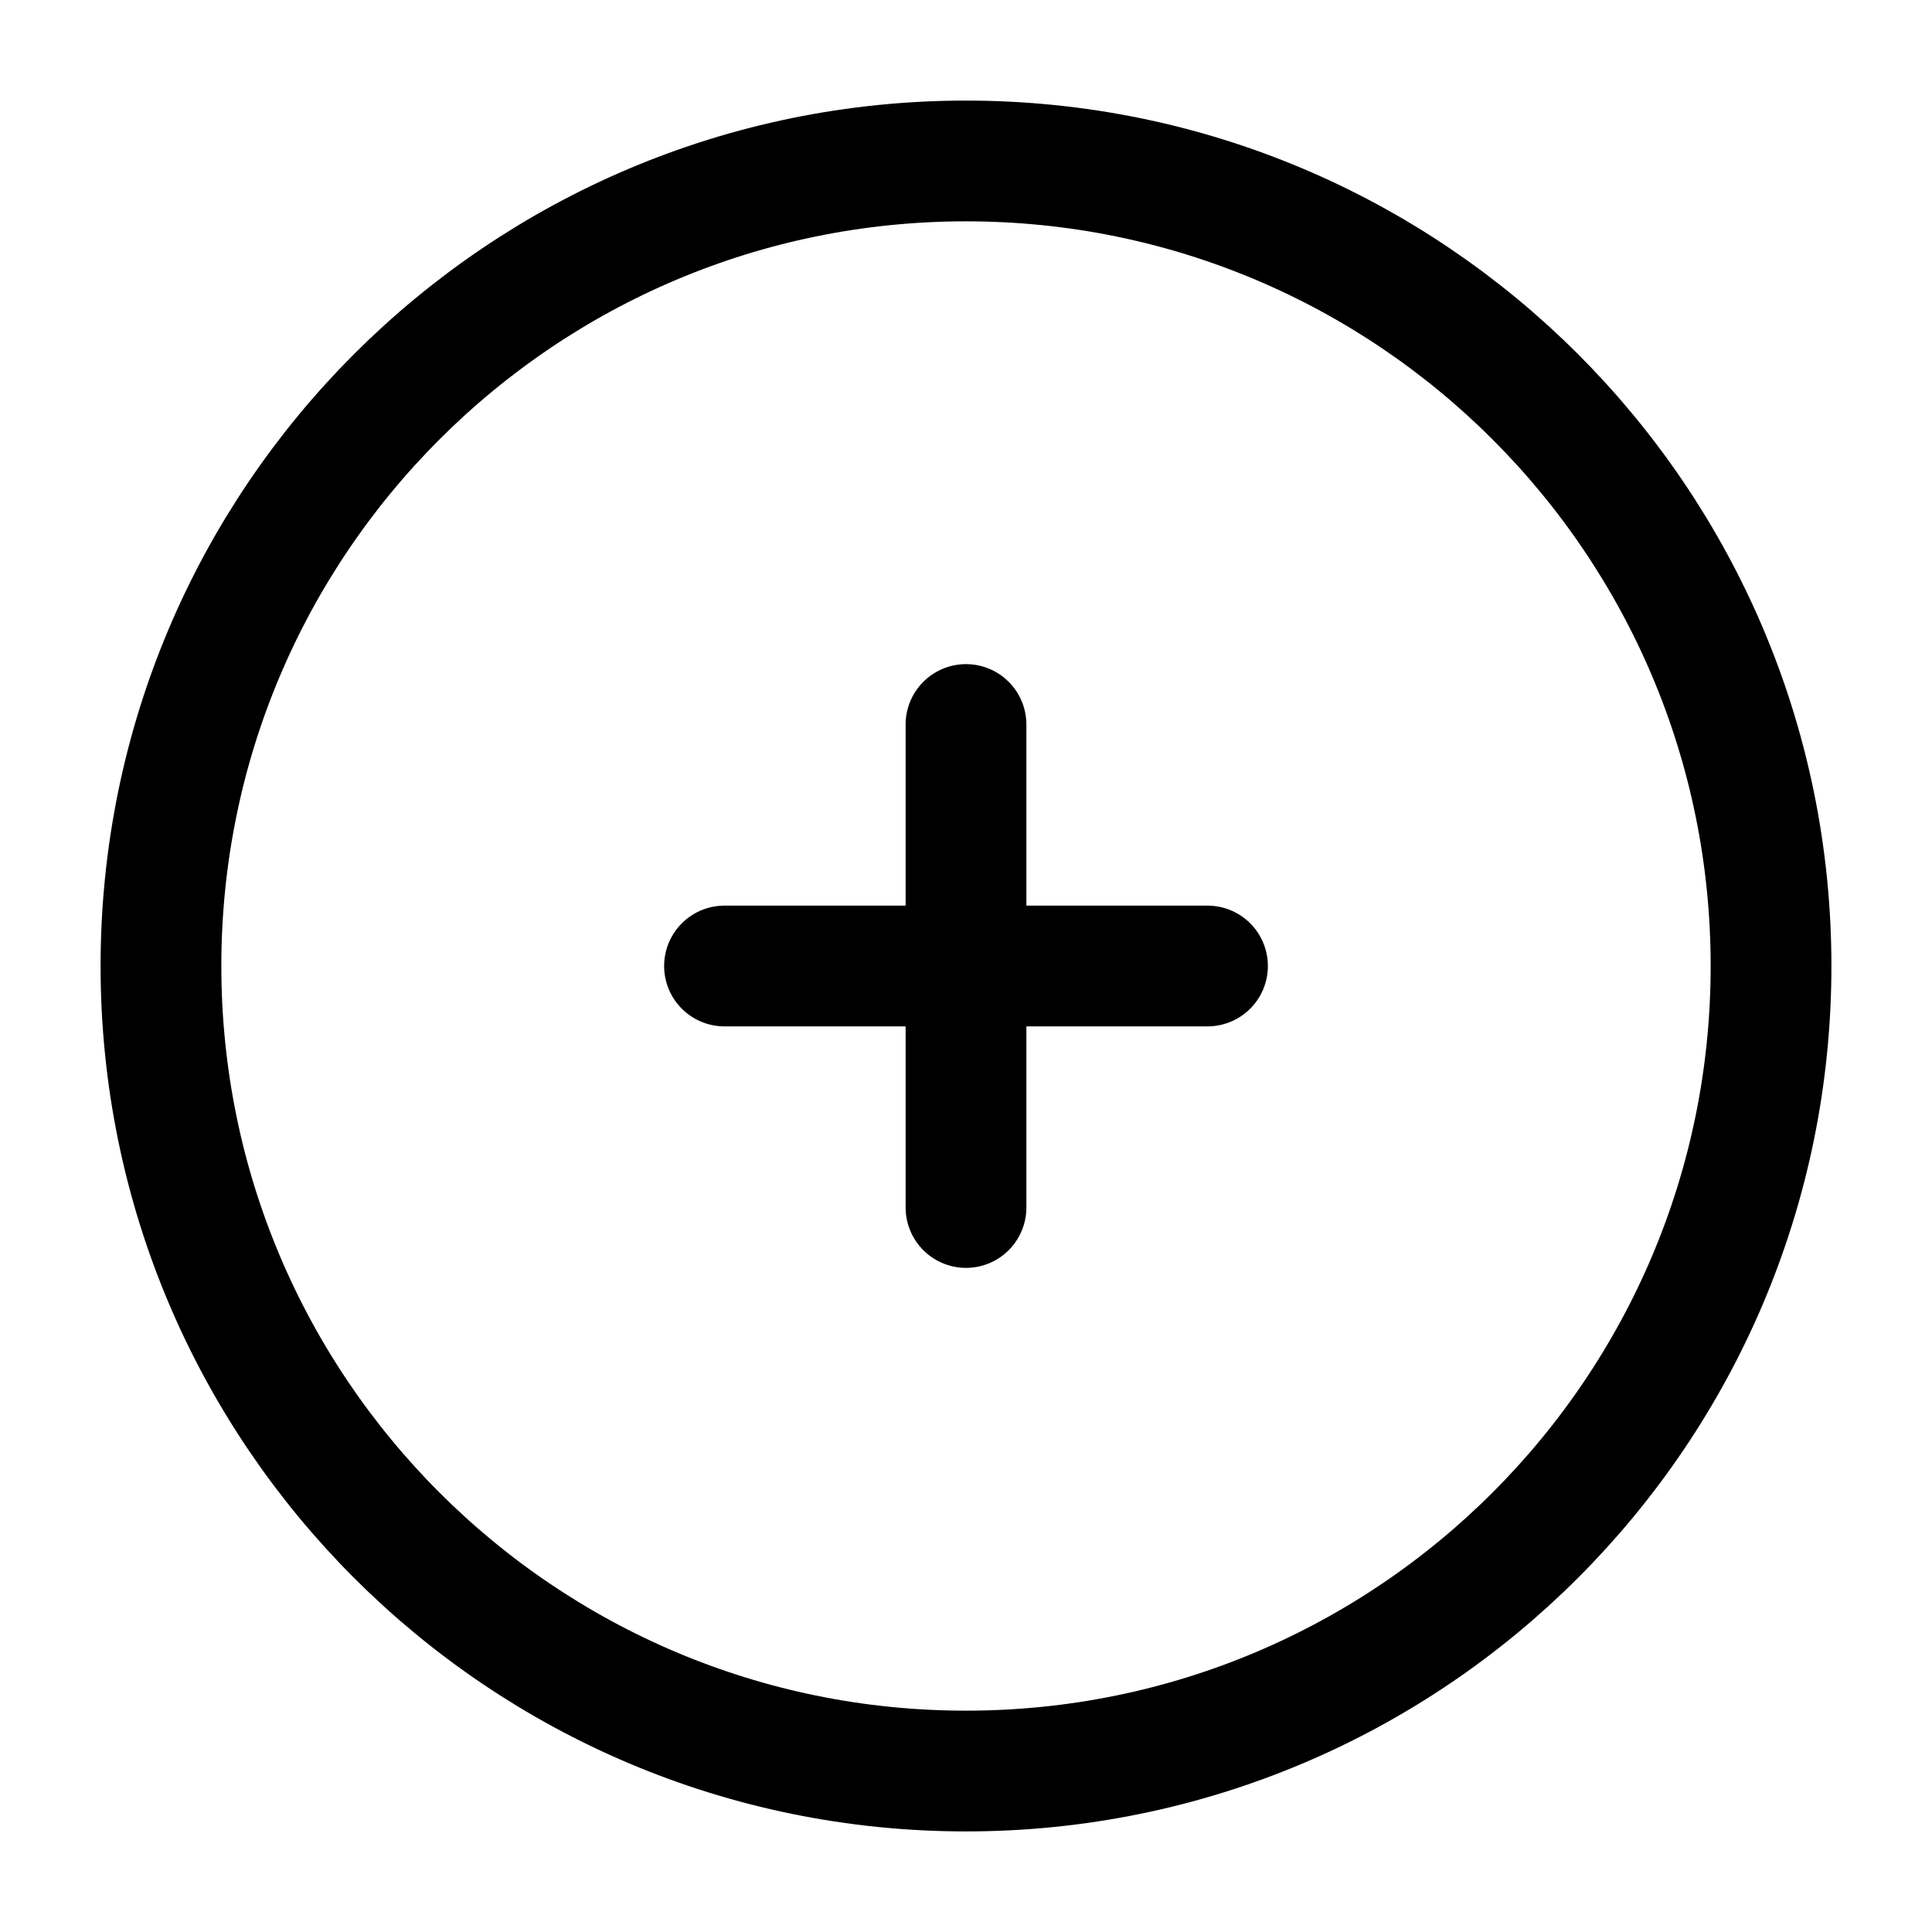
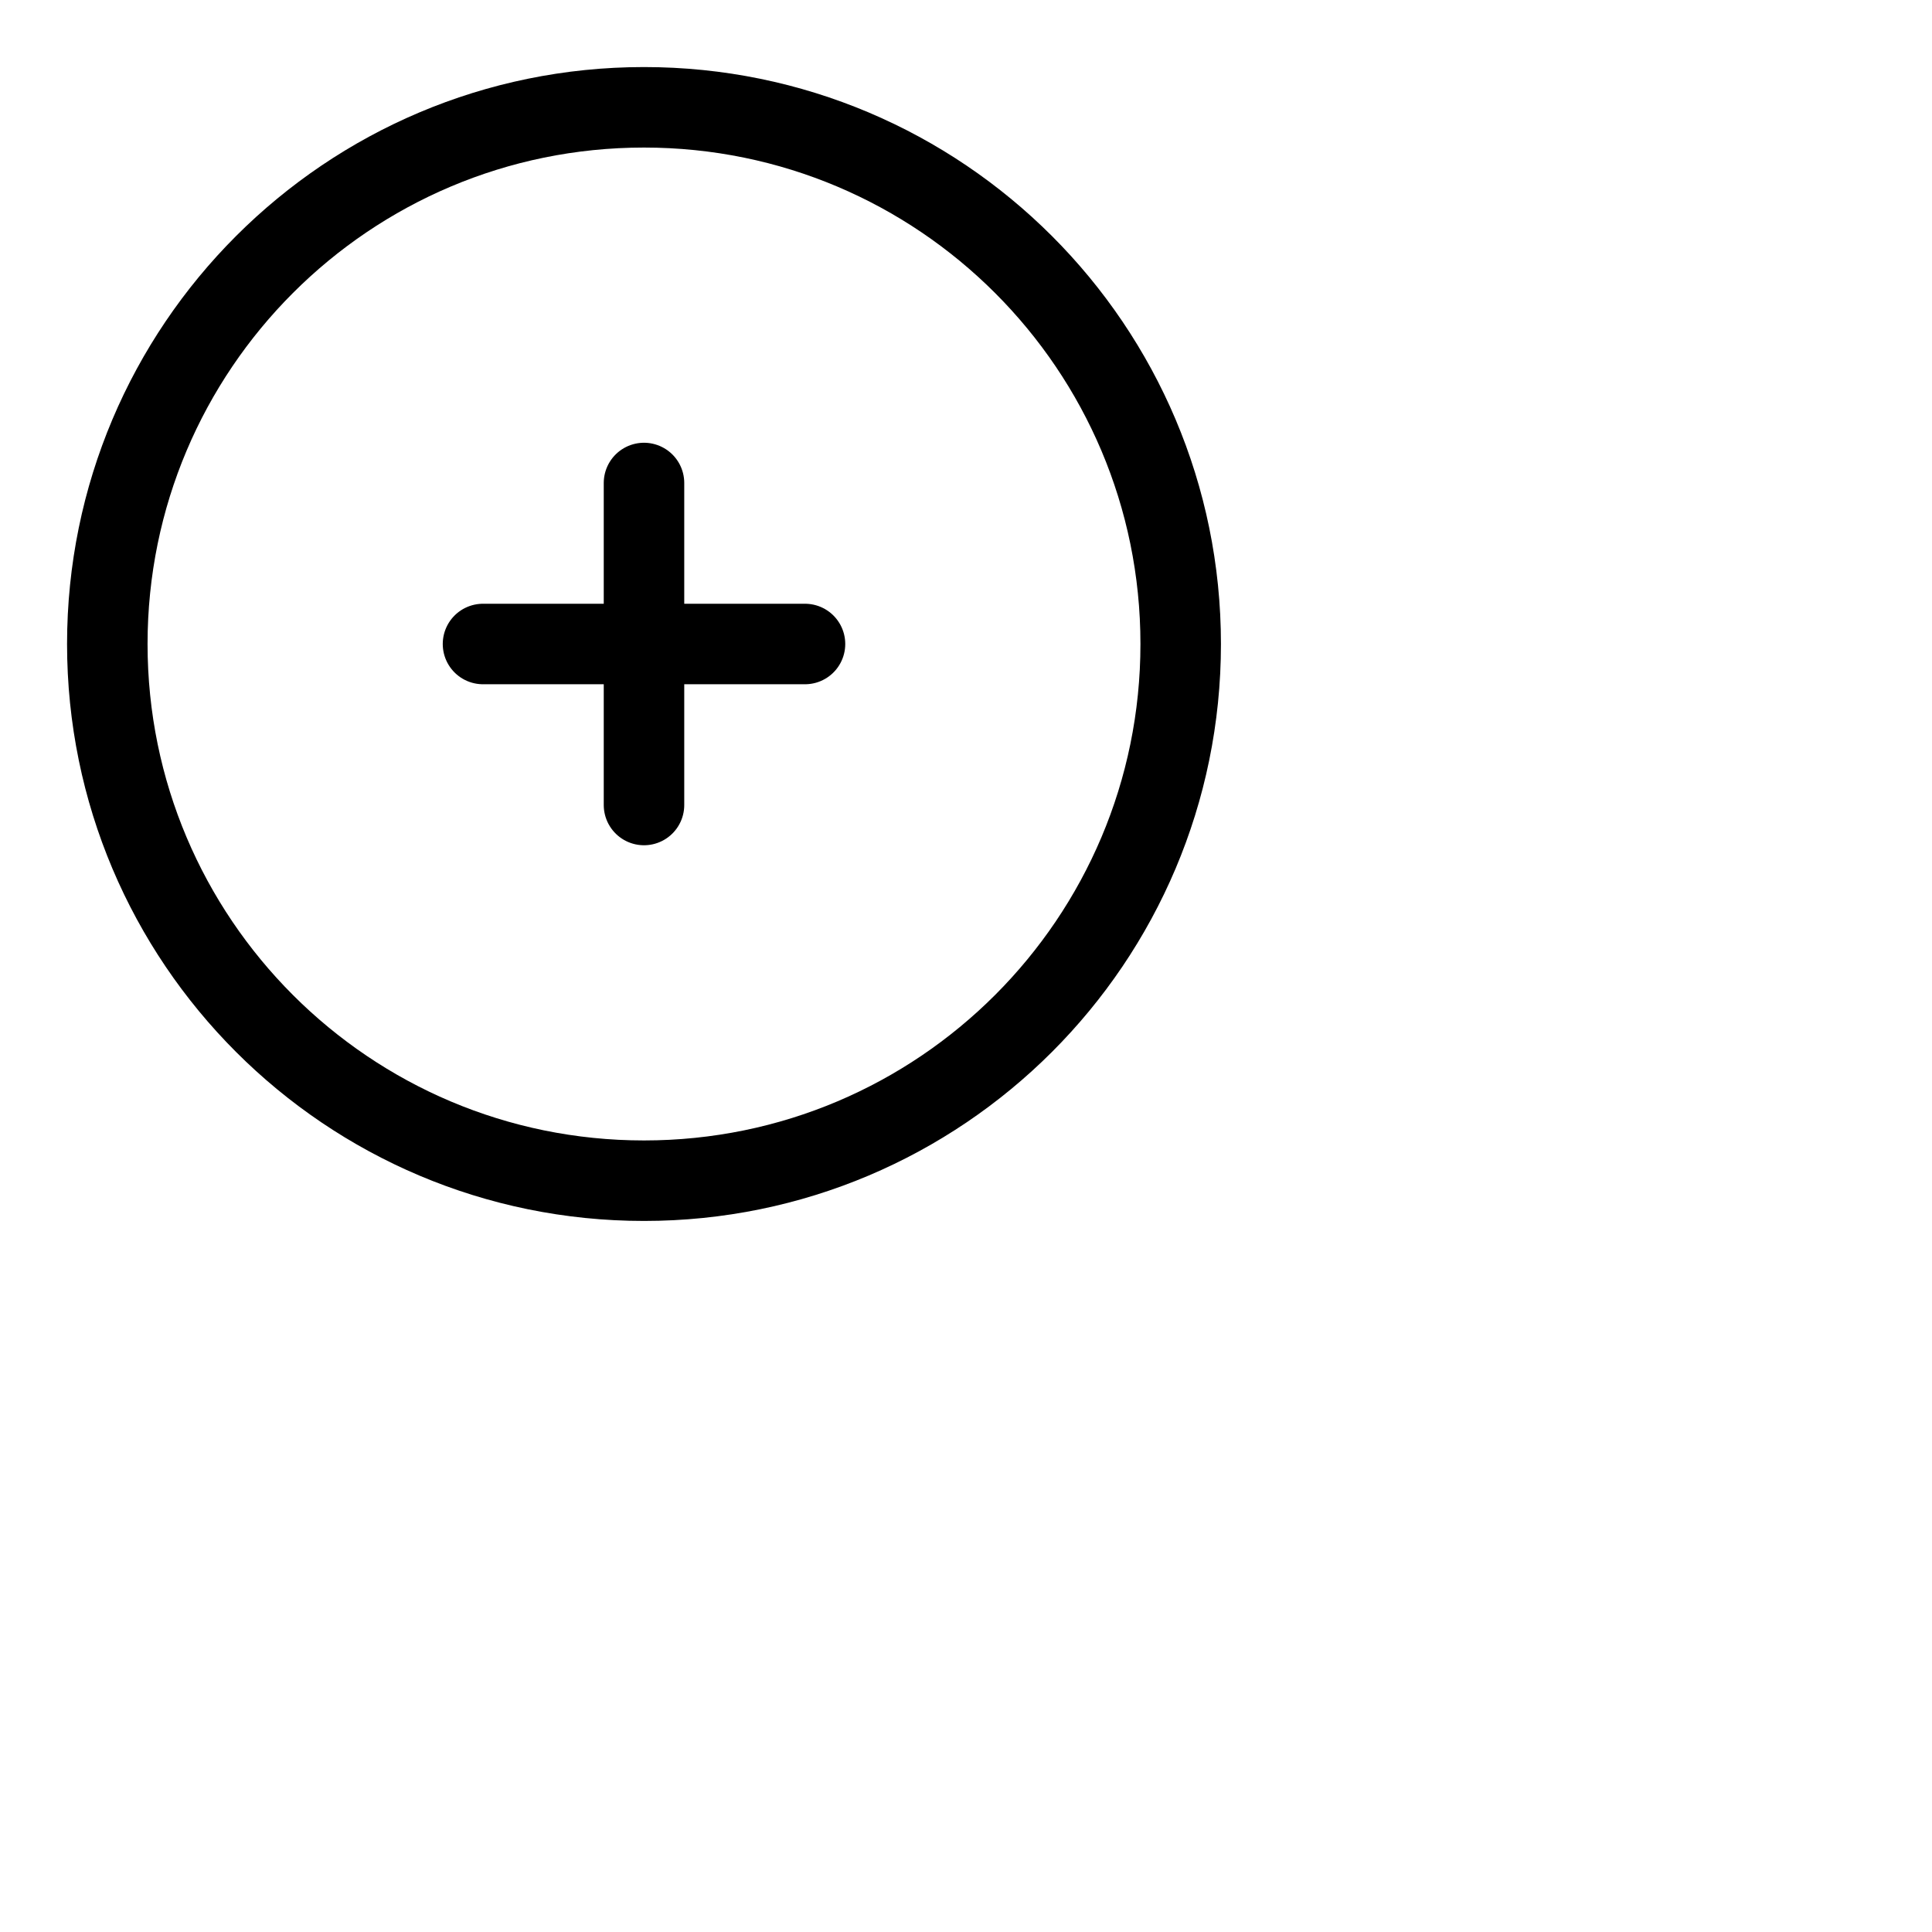
- <svg xmlns="http://www.w3.org/2000/svg" width="16" height="16" viewBox="0 0 W H" fill="none">
+ <svg xmlns="http://www.w3.org/2000/svg" width="24" height="24" viewBox="0 0 24 24" fill="none">
  <path d="M8 14.667C11.682 14.667 14.667 11.682 14.667 8C14.667 4.318 11.682 1.333 8 1.333C4.318 1.333 1.333 4.318 1.333 8C1.333 11.682 4.318 14.667 8 14.667Z" stroke="currentColor" />
  <path d="M10 8H8M8 8H6M8 8V6M8 8V10" stroke="currentColor" stroke-linecap="round" />
</svg>
